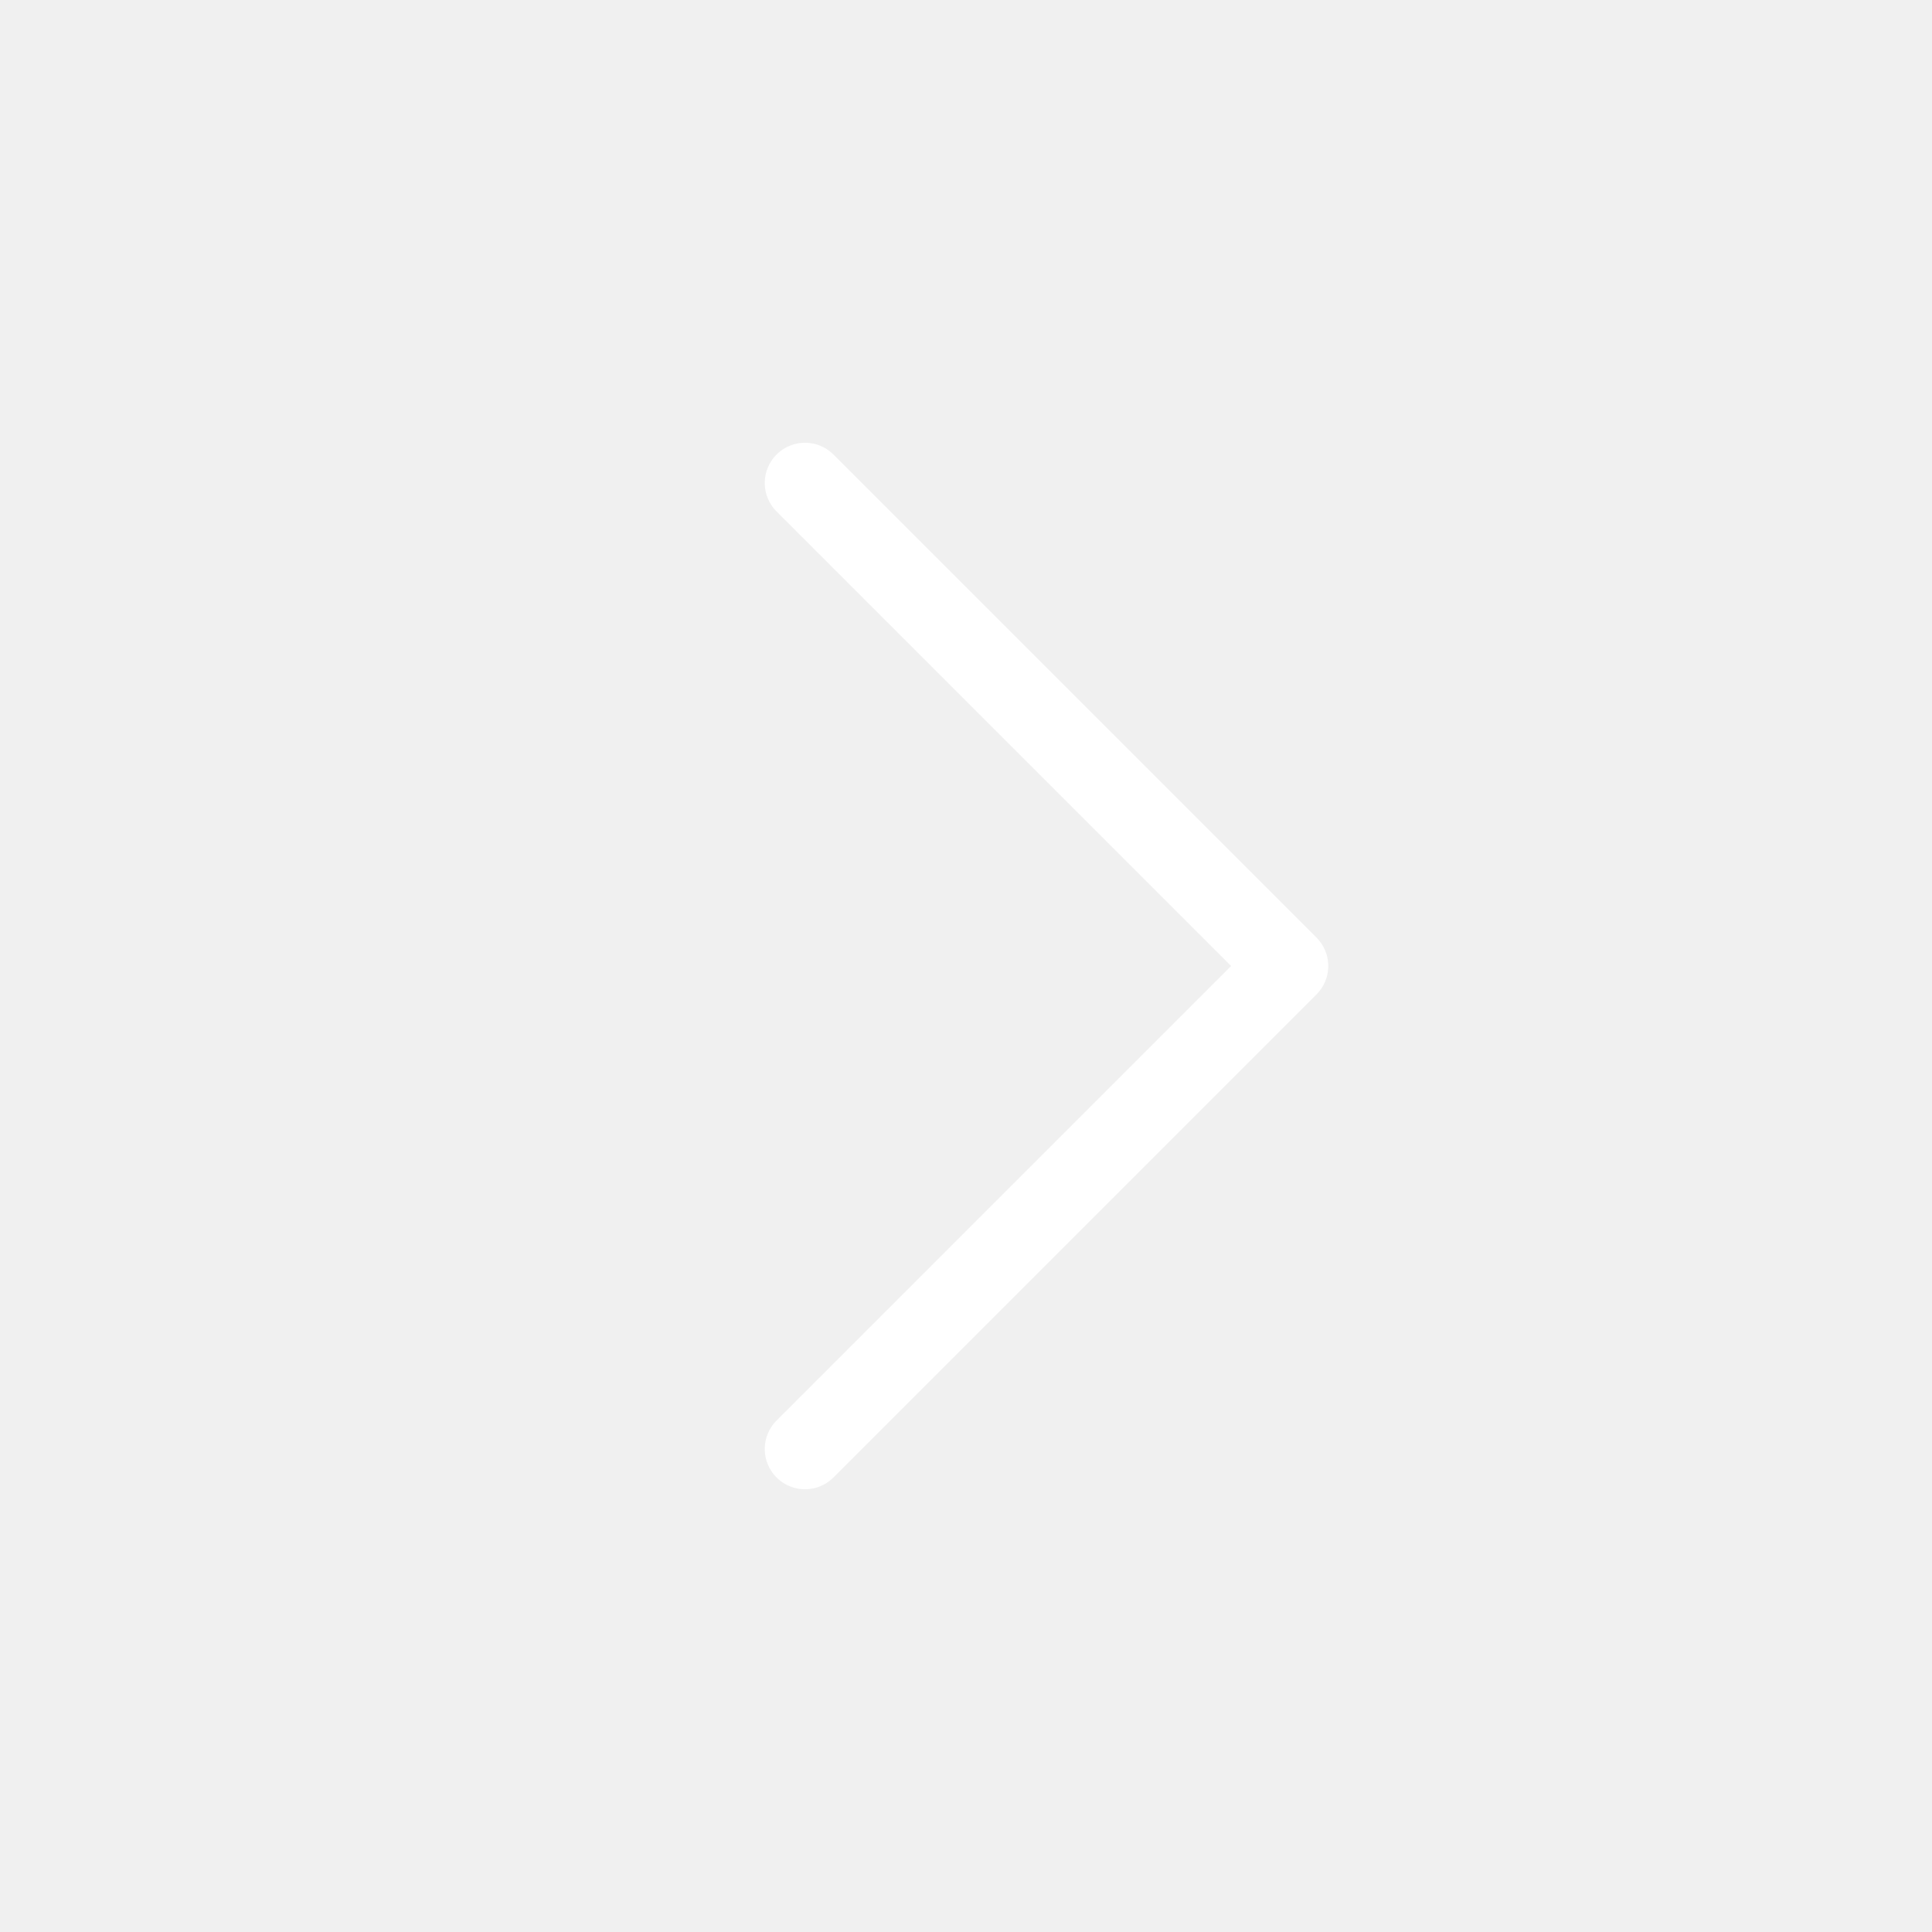
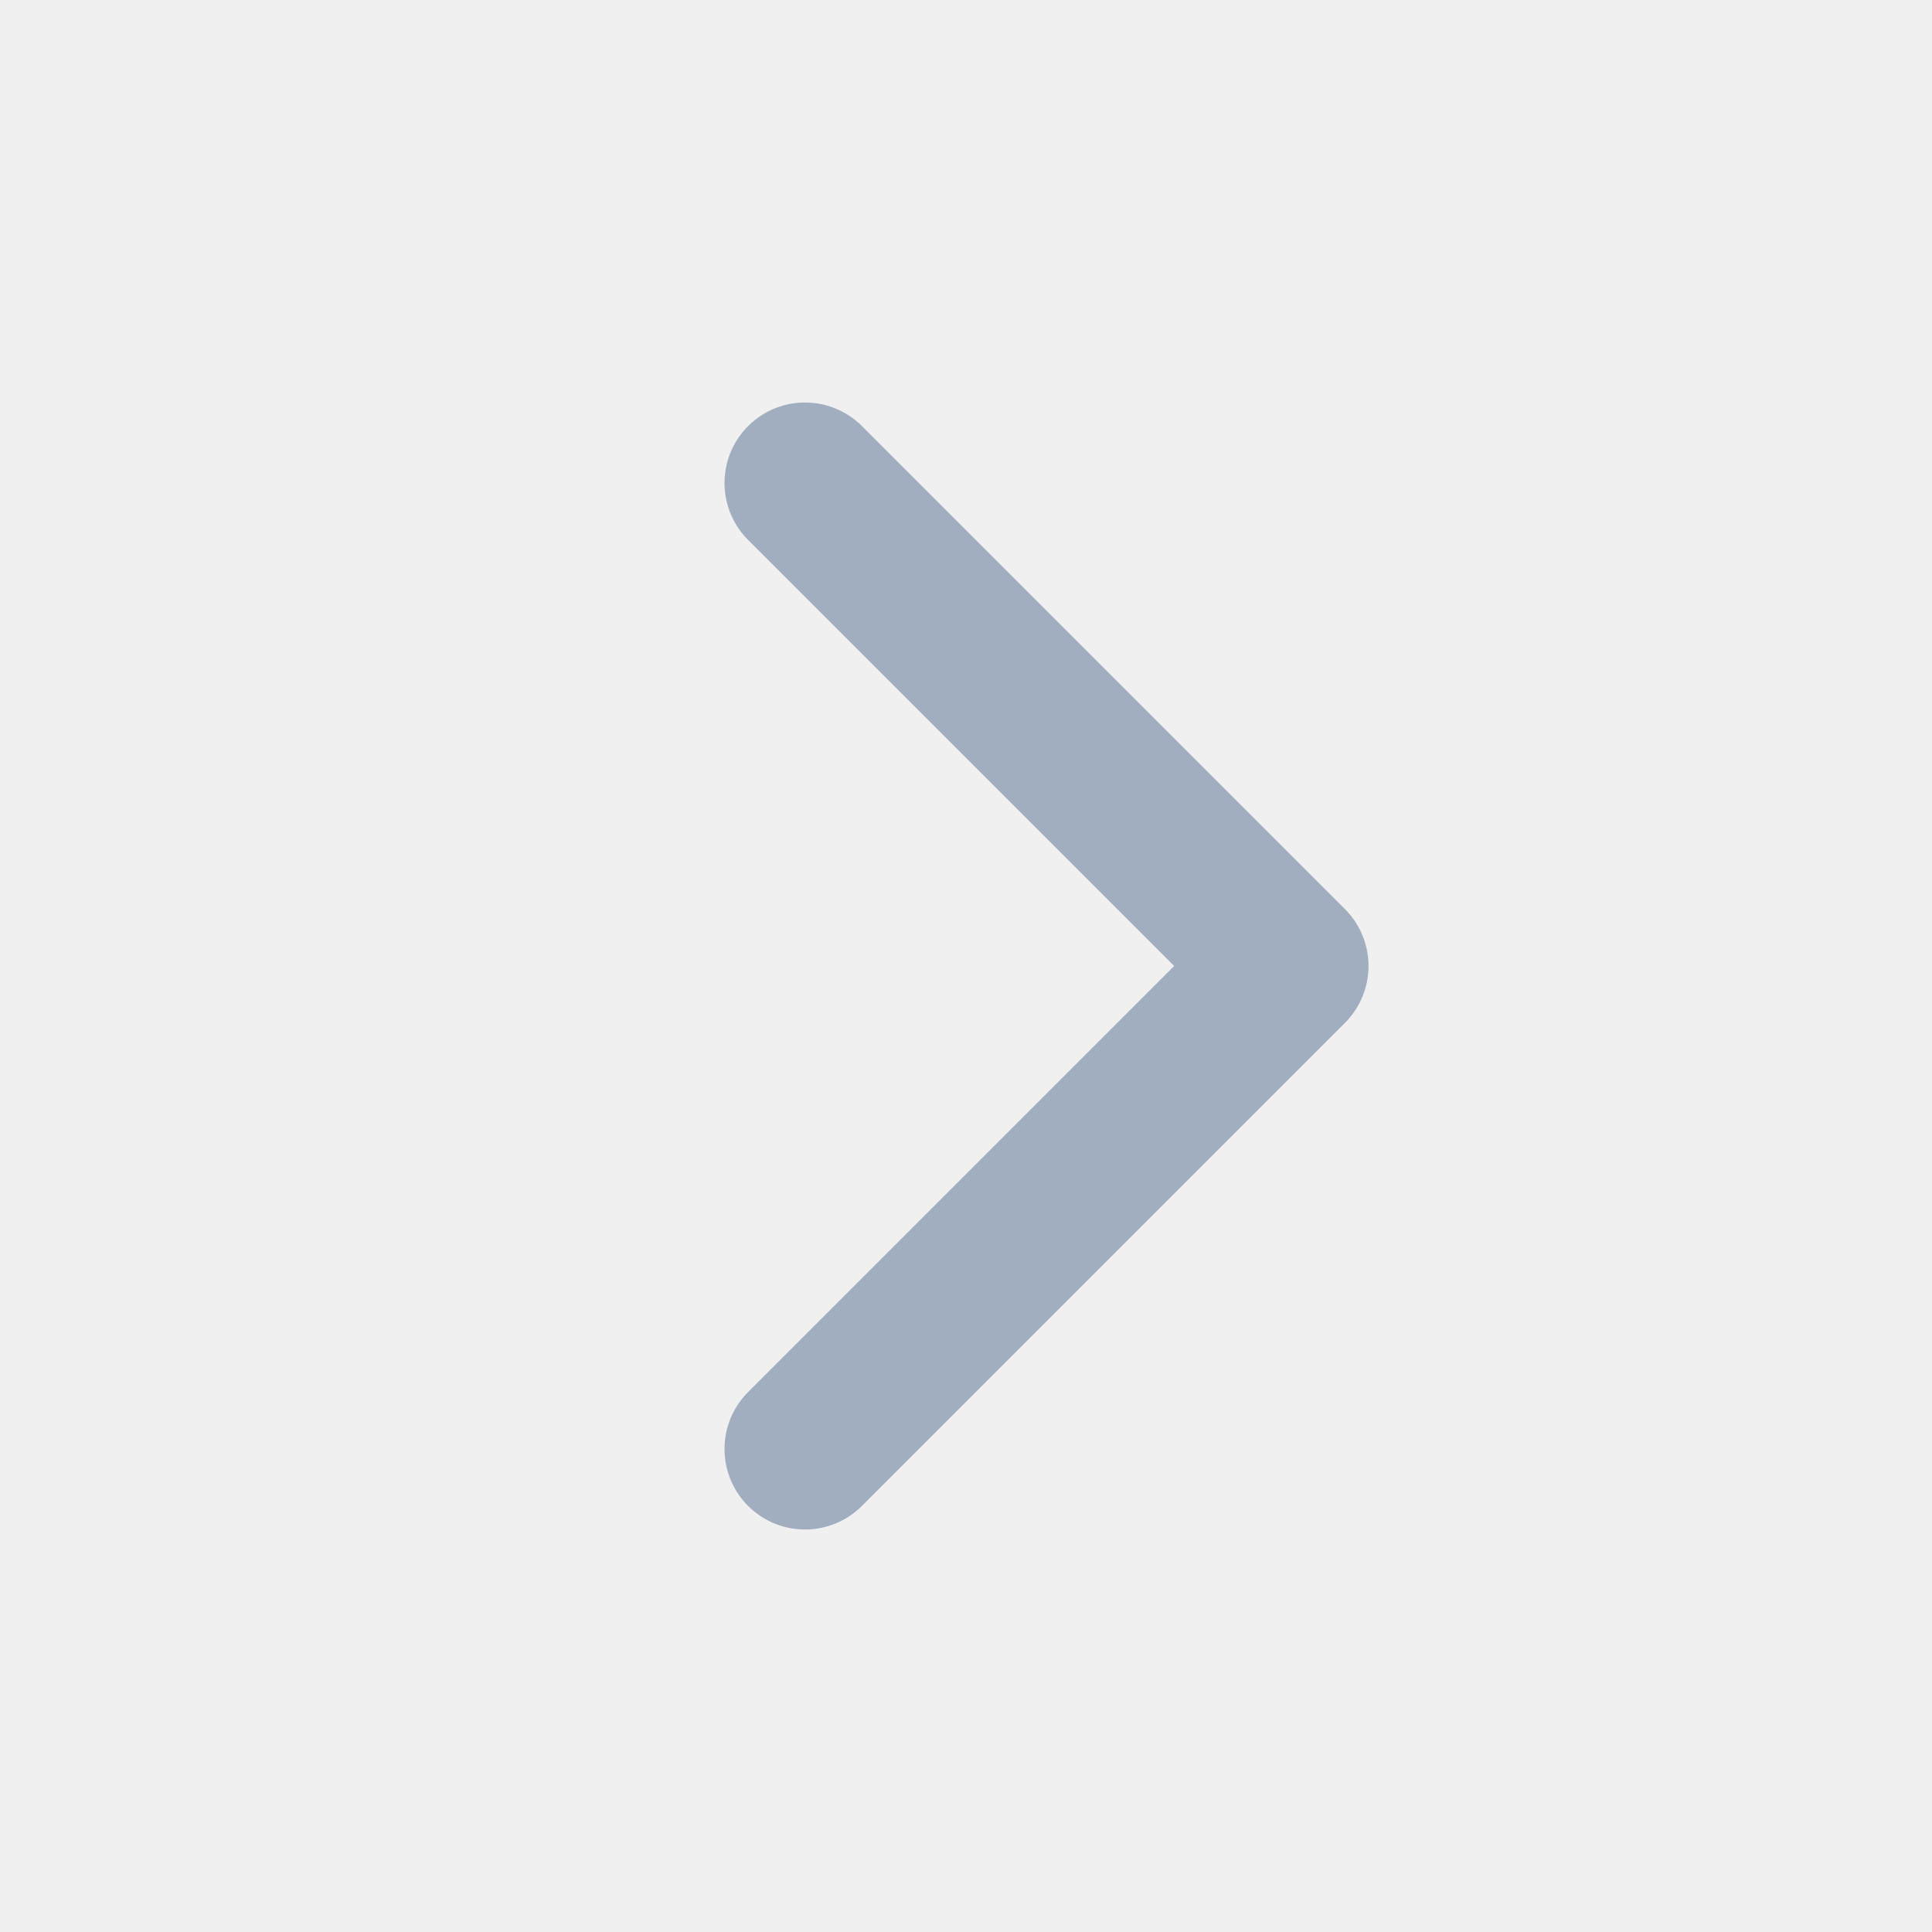
- <svg xmlns="http://www.w3.org/2000/svg" role="img" width="48px" height="48px" viewBox="0 0 24 24" aria-labelledby="chevronRightIconTitle" stroke="white" stroke-width="1" stroke-linecap="round" stroke-linejoin="round" fill="none">
-   <polyline points="10 6 16 12 10 18 10 18" />
+ <svg xmlns="http://www.w3.org/2000/svg" width="24" height="24" viewBox="0 0 24 24" fill="none">
+   <path d="M10 6L16 12L10 18" stroke="#A0AEC0" stroke-width="2" stroke-linecap="round" stroke-linejoin="round" />
</svg>
